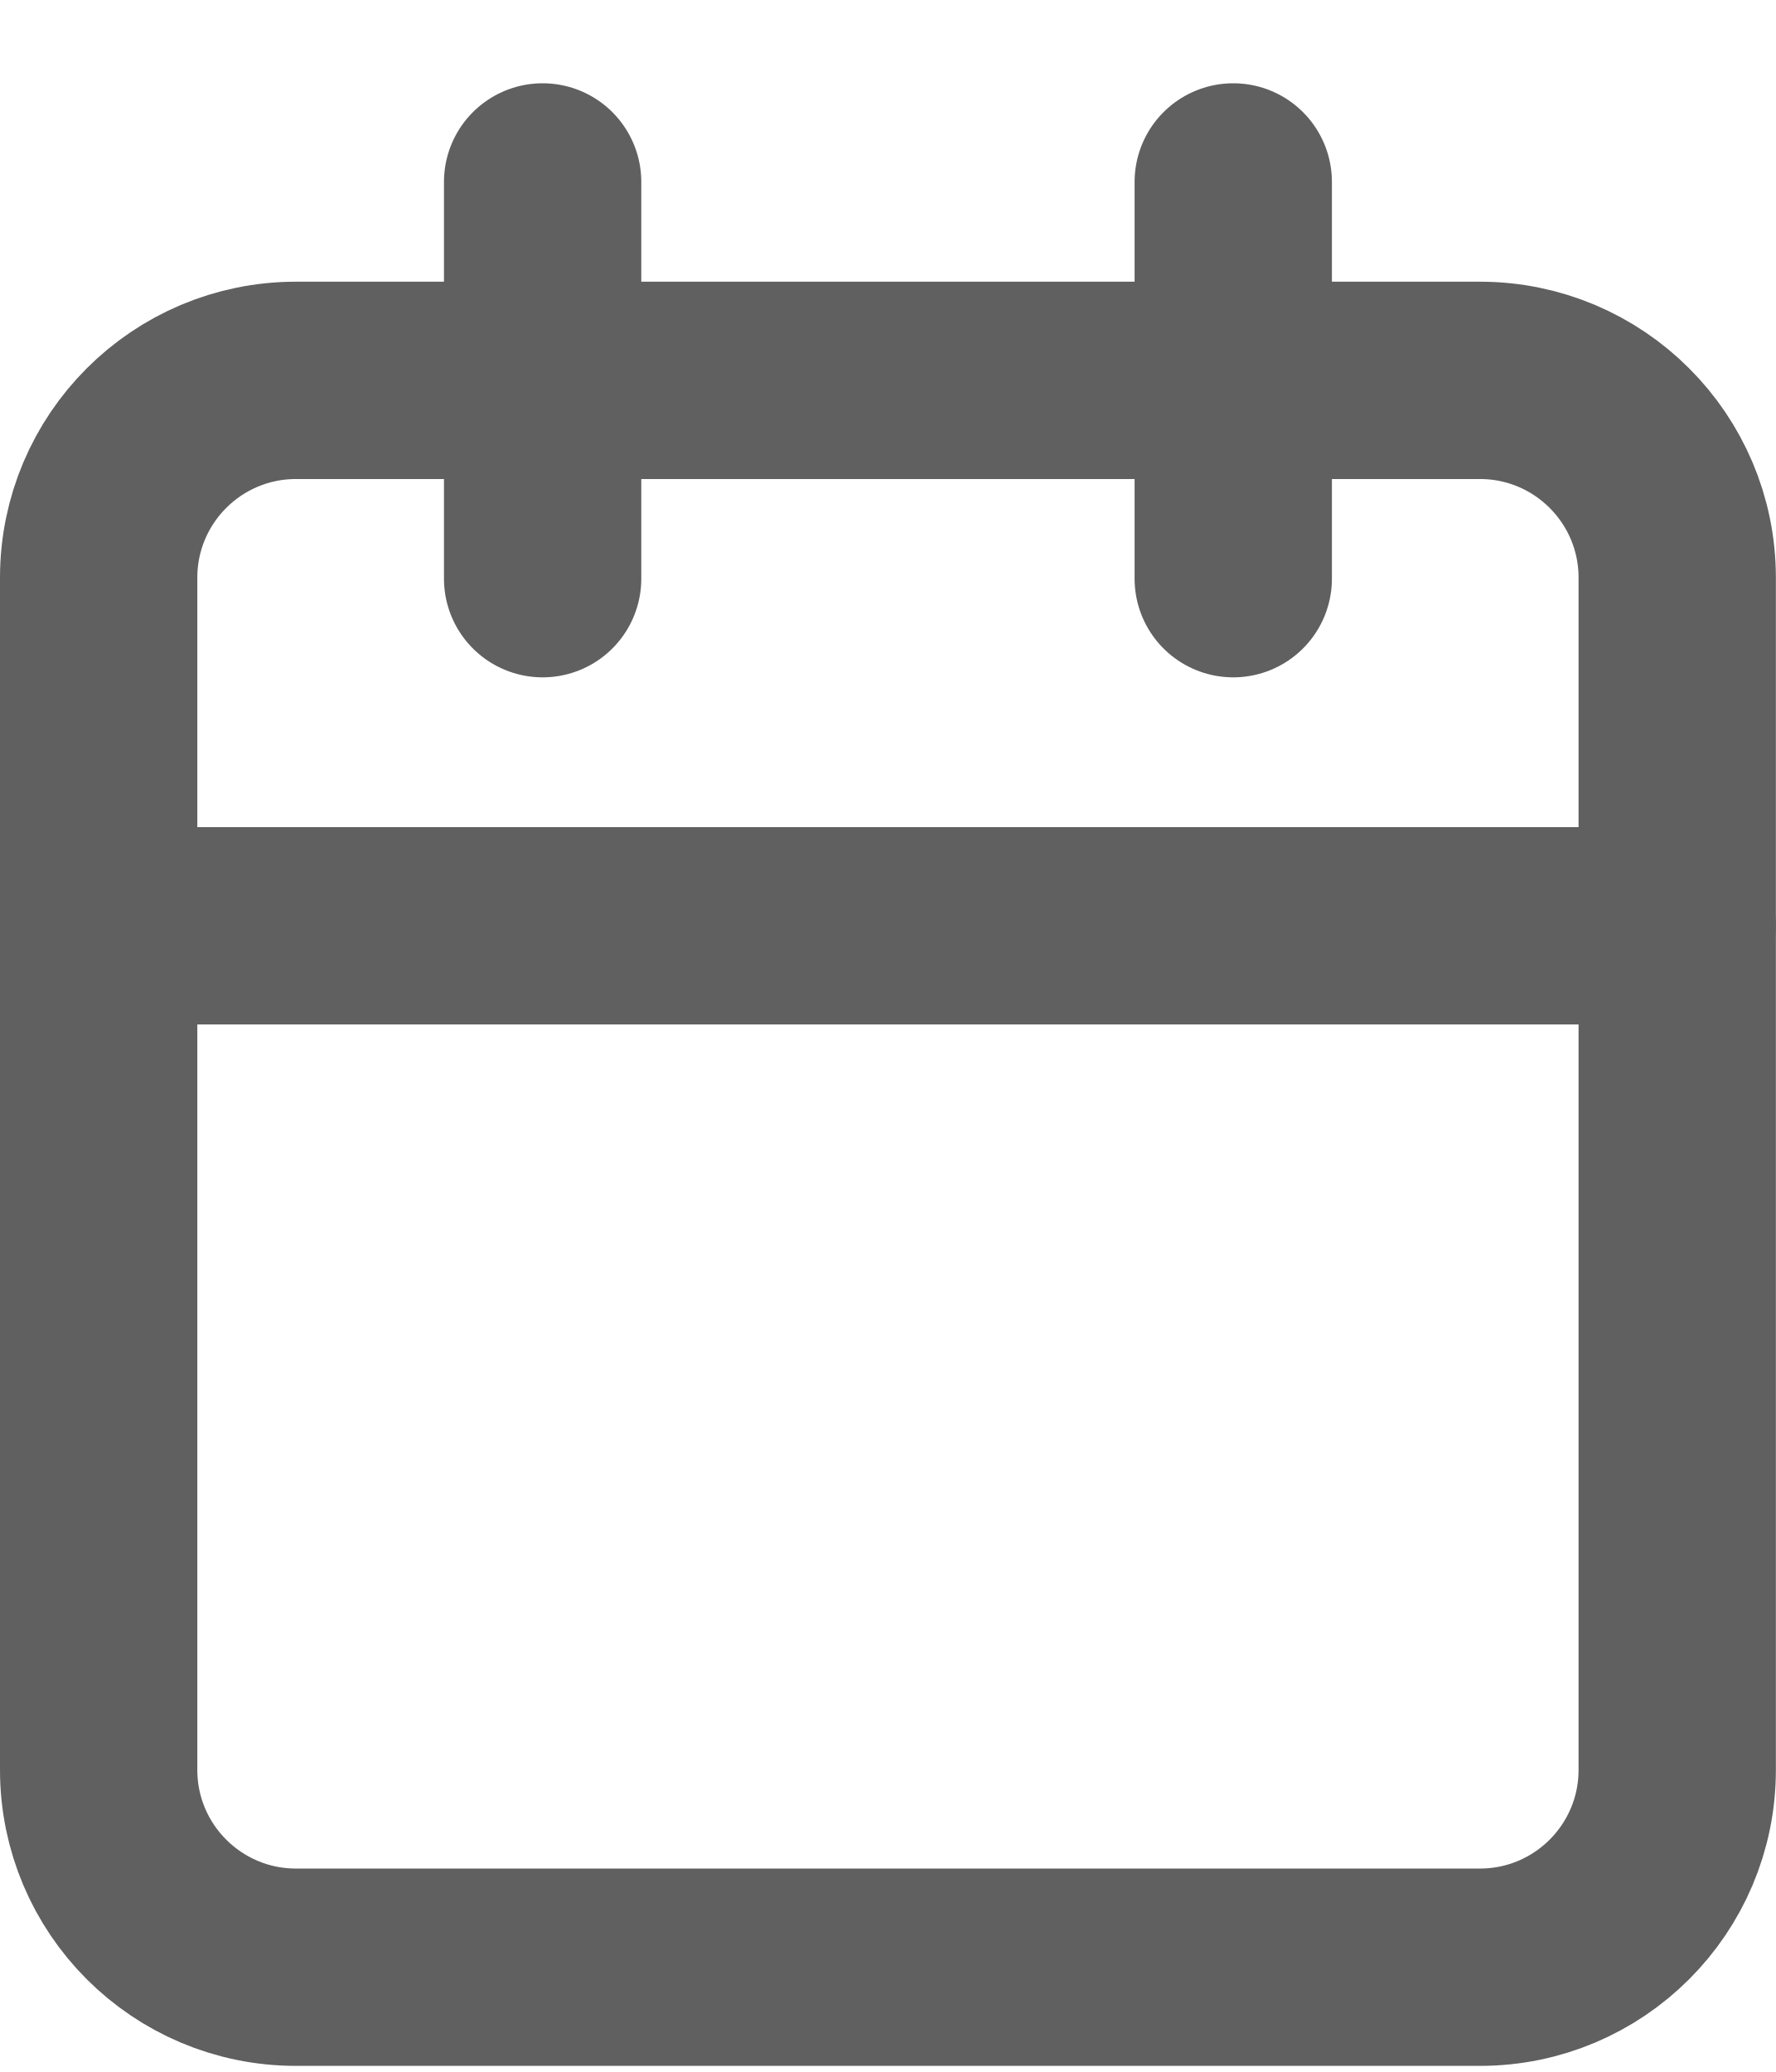
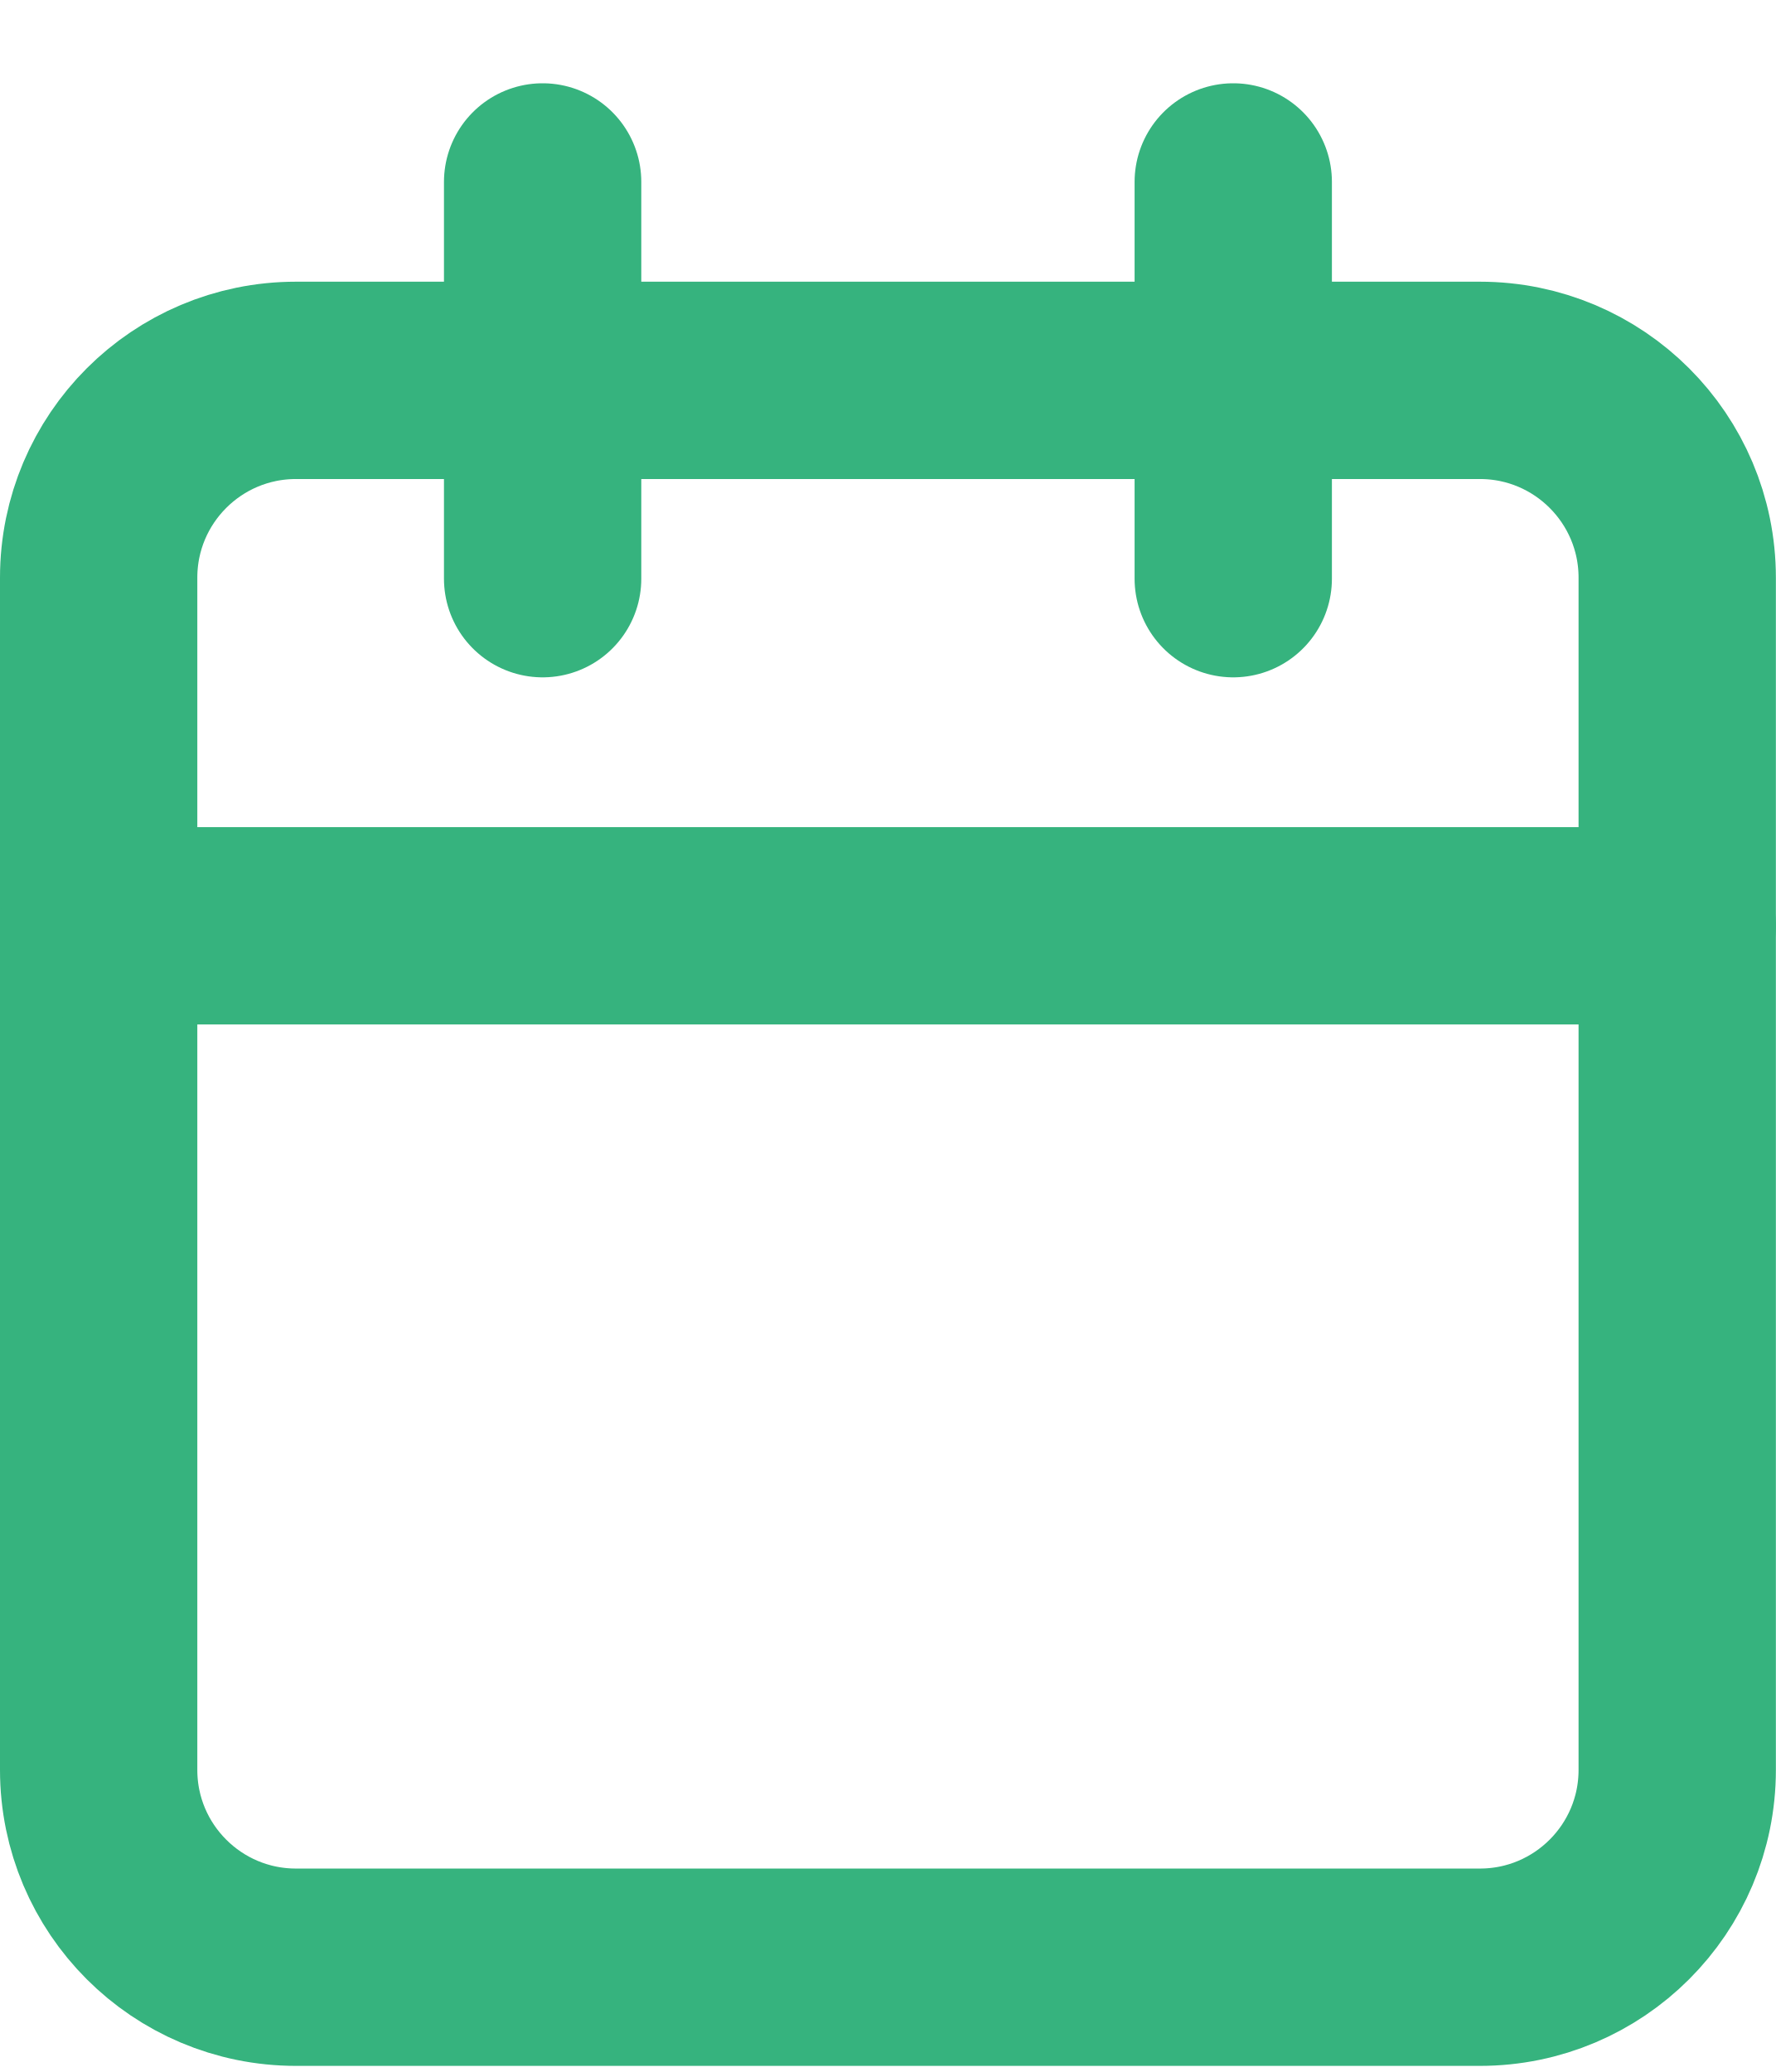
<svg xmlns="http://www.w3.org/2000/svg" width="18" height="21" viewBox="0 0 18 21" fill="none">
-   <rect x="1" y="3.855" width="16" height="16.083" rx="2" stroke="#606060" stroke-width="2" stroke-linecap="round" stroke-linejoin="round" />
-   <path d="M12.5 1.844V5.865" stroke="#606060" stroke-width="2" stroke-linecap="round" stroke-linejoin="round" />
-   <path d="M5.5 1.844V5.865" stroke="#606060" stroke-width="2" stroke-linecap="round" stroke-linejoin="round" />
-   <path d="M1 9.383H17" stroke="#606060" stroke-width="2" stroke-linecap="round" stroke-linejoin="round" />
+   <rect x="1" y="3.855" width="16" height="16.083" rx="2" stroke="#36B37E" stroke-width="2" stroke-linecap="round" stroke-linejoin="round" />
+   <path d="M12.5 1.844V5.865" stroke="#36B37E" stroke-width="2" stroke-linecap="round" stroke-linejoin="round" />
+   <path d="M5.5 1.844V5.865" stroke="#36B37E" stroke-width="2" stroke-linecap="round" stroke-linejoin="round" />
+   <path d="M1 9.383H17" stroke="#36B37E" stroke-width="2" stroke-linecap="round" stroke-linejoin="round" />
</svg>
